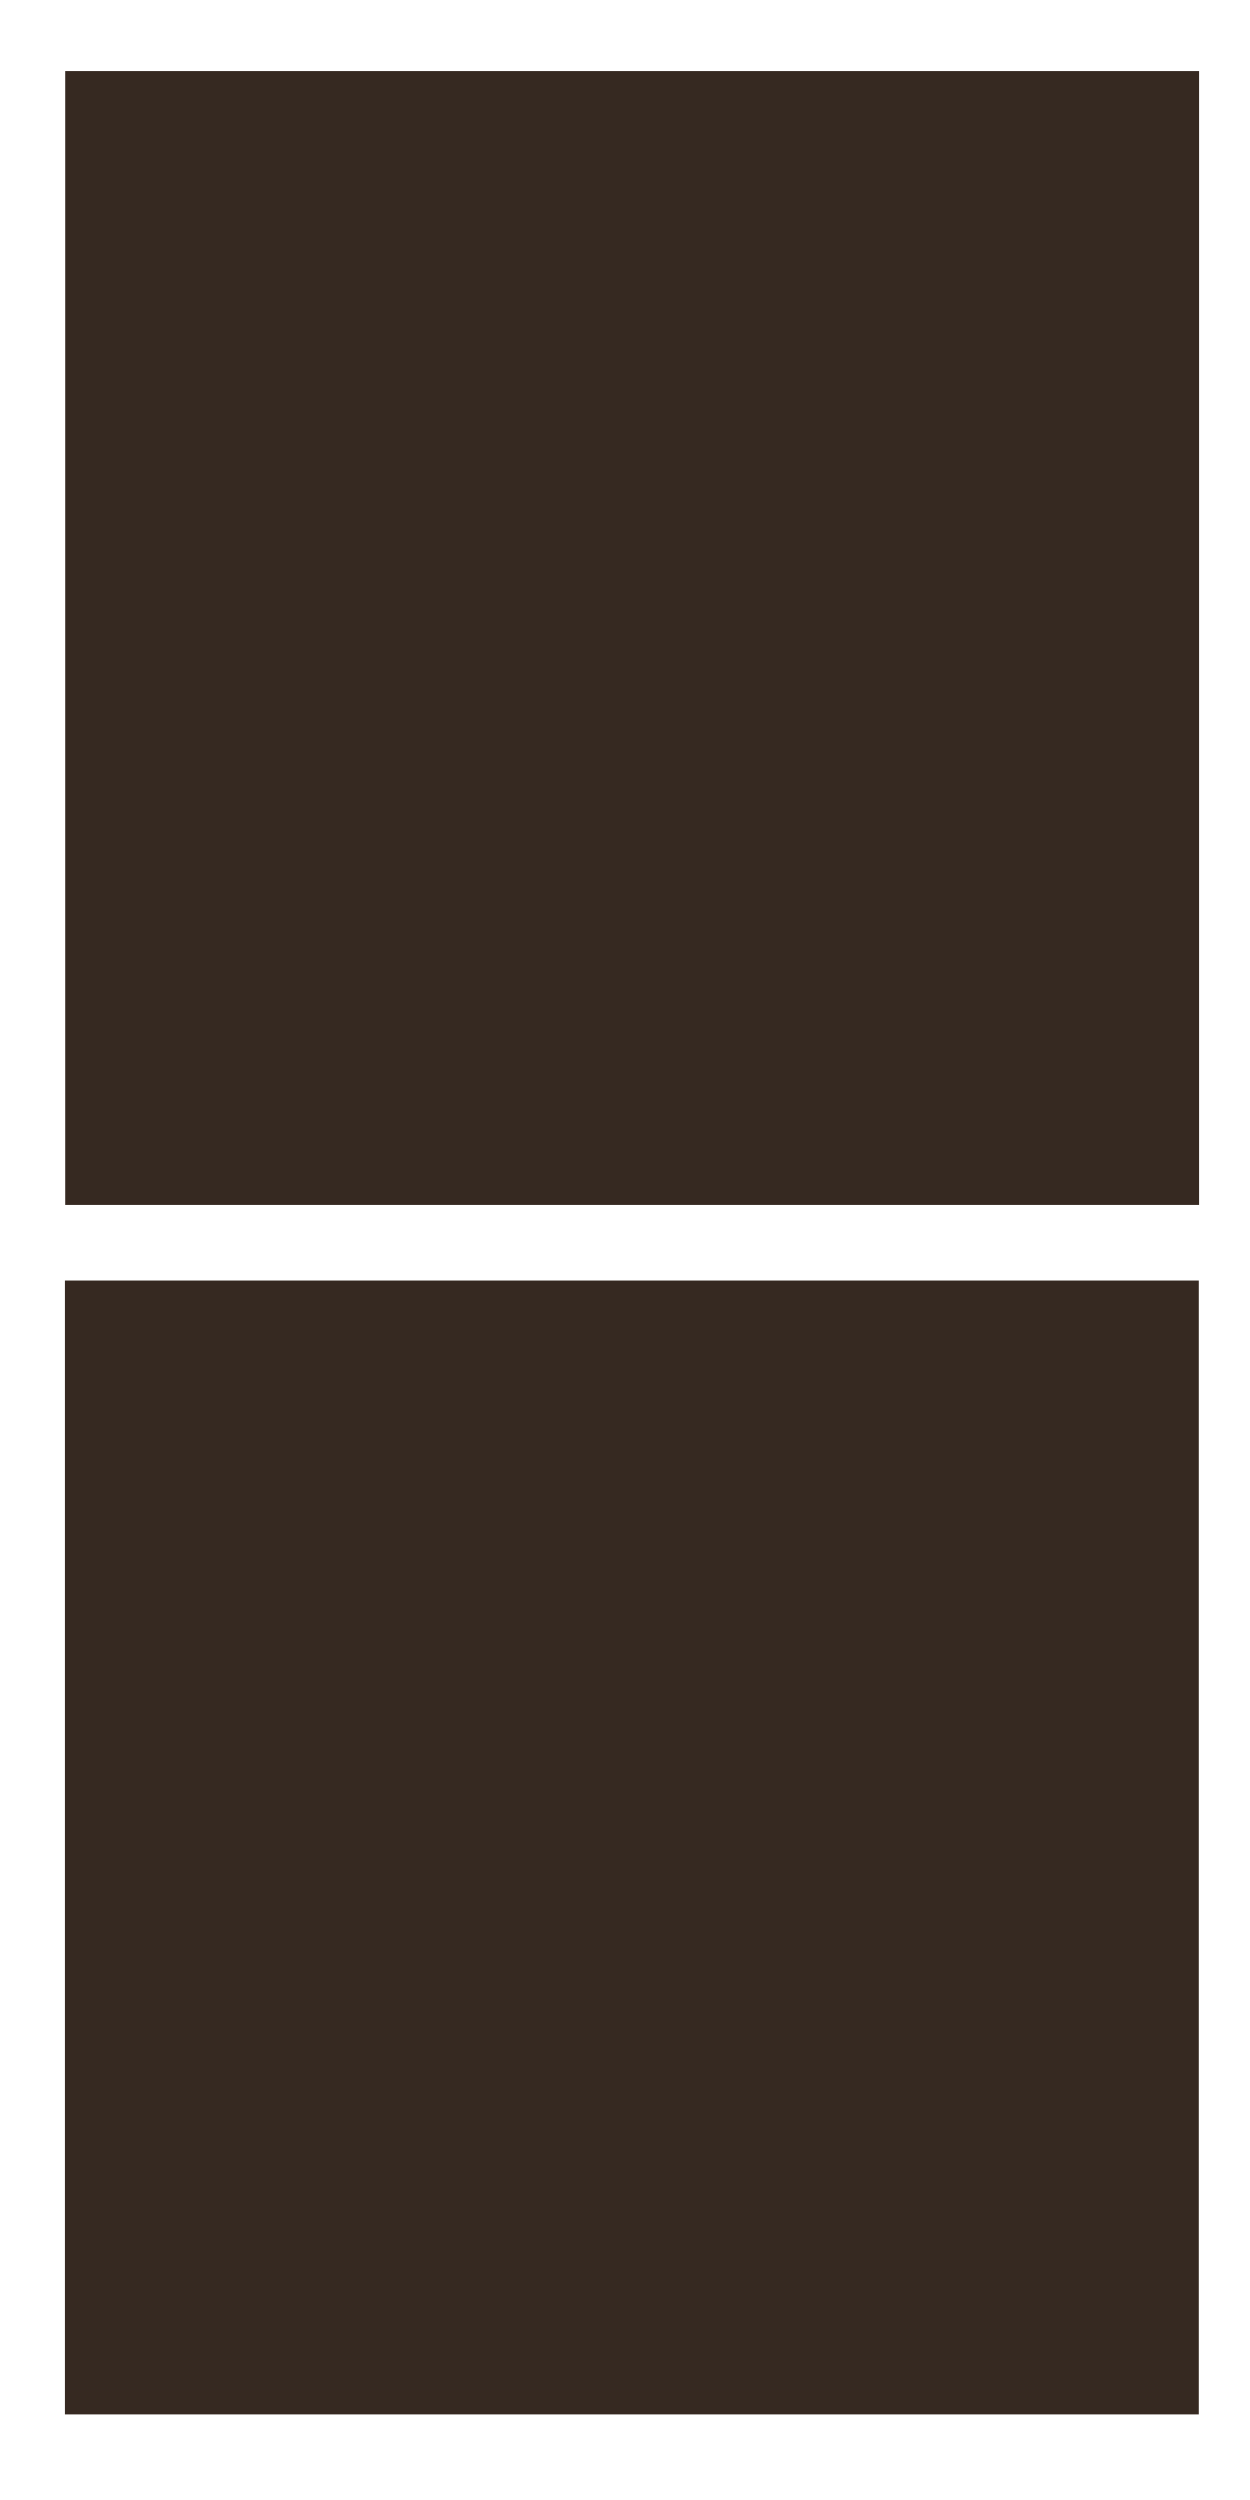
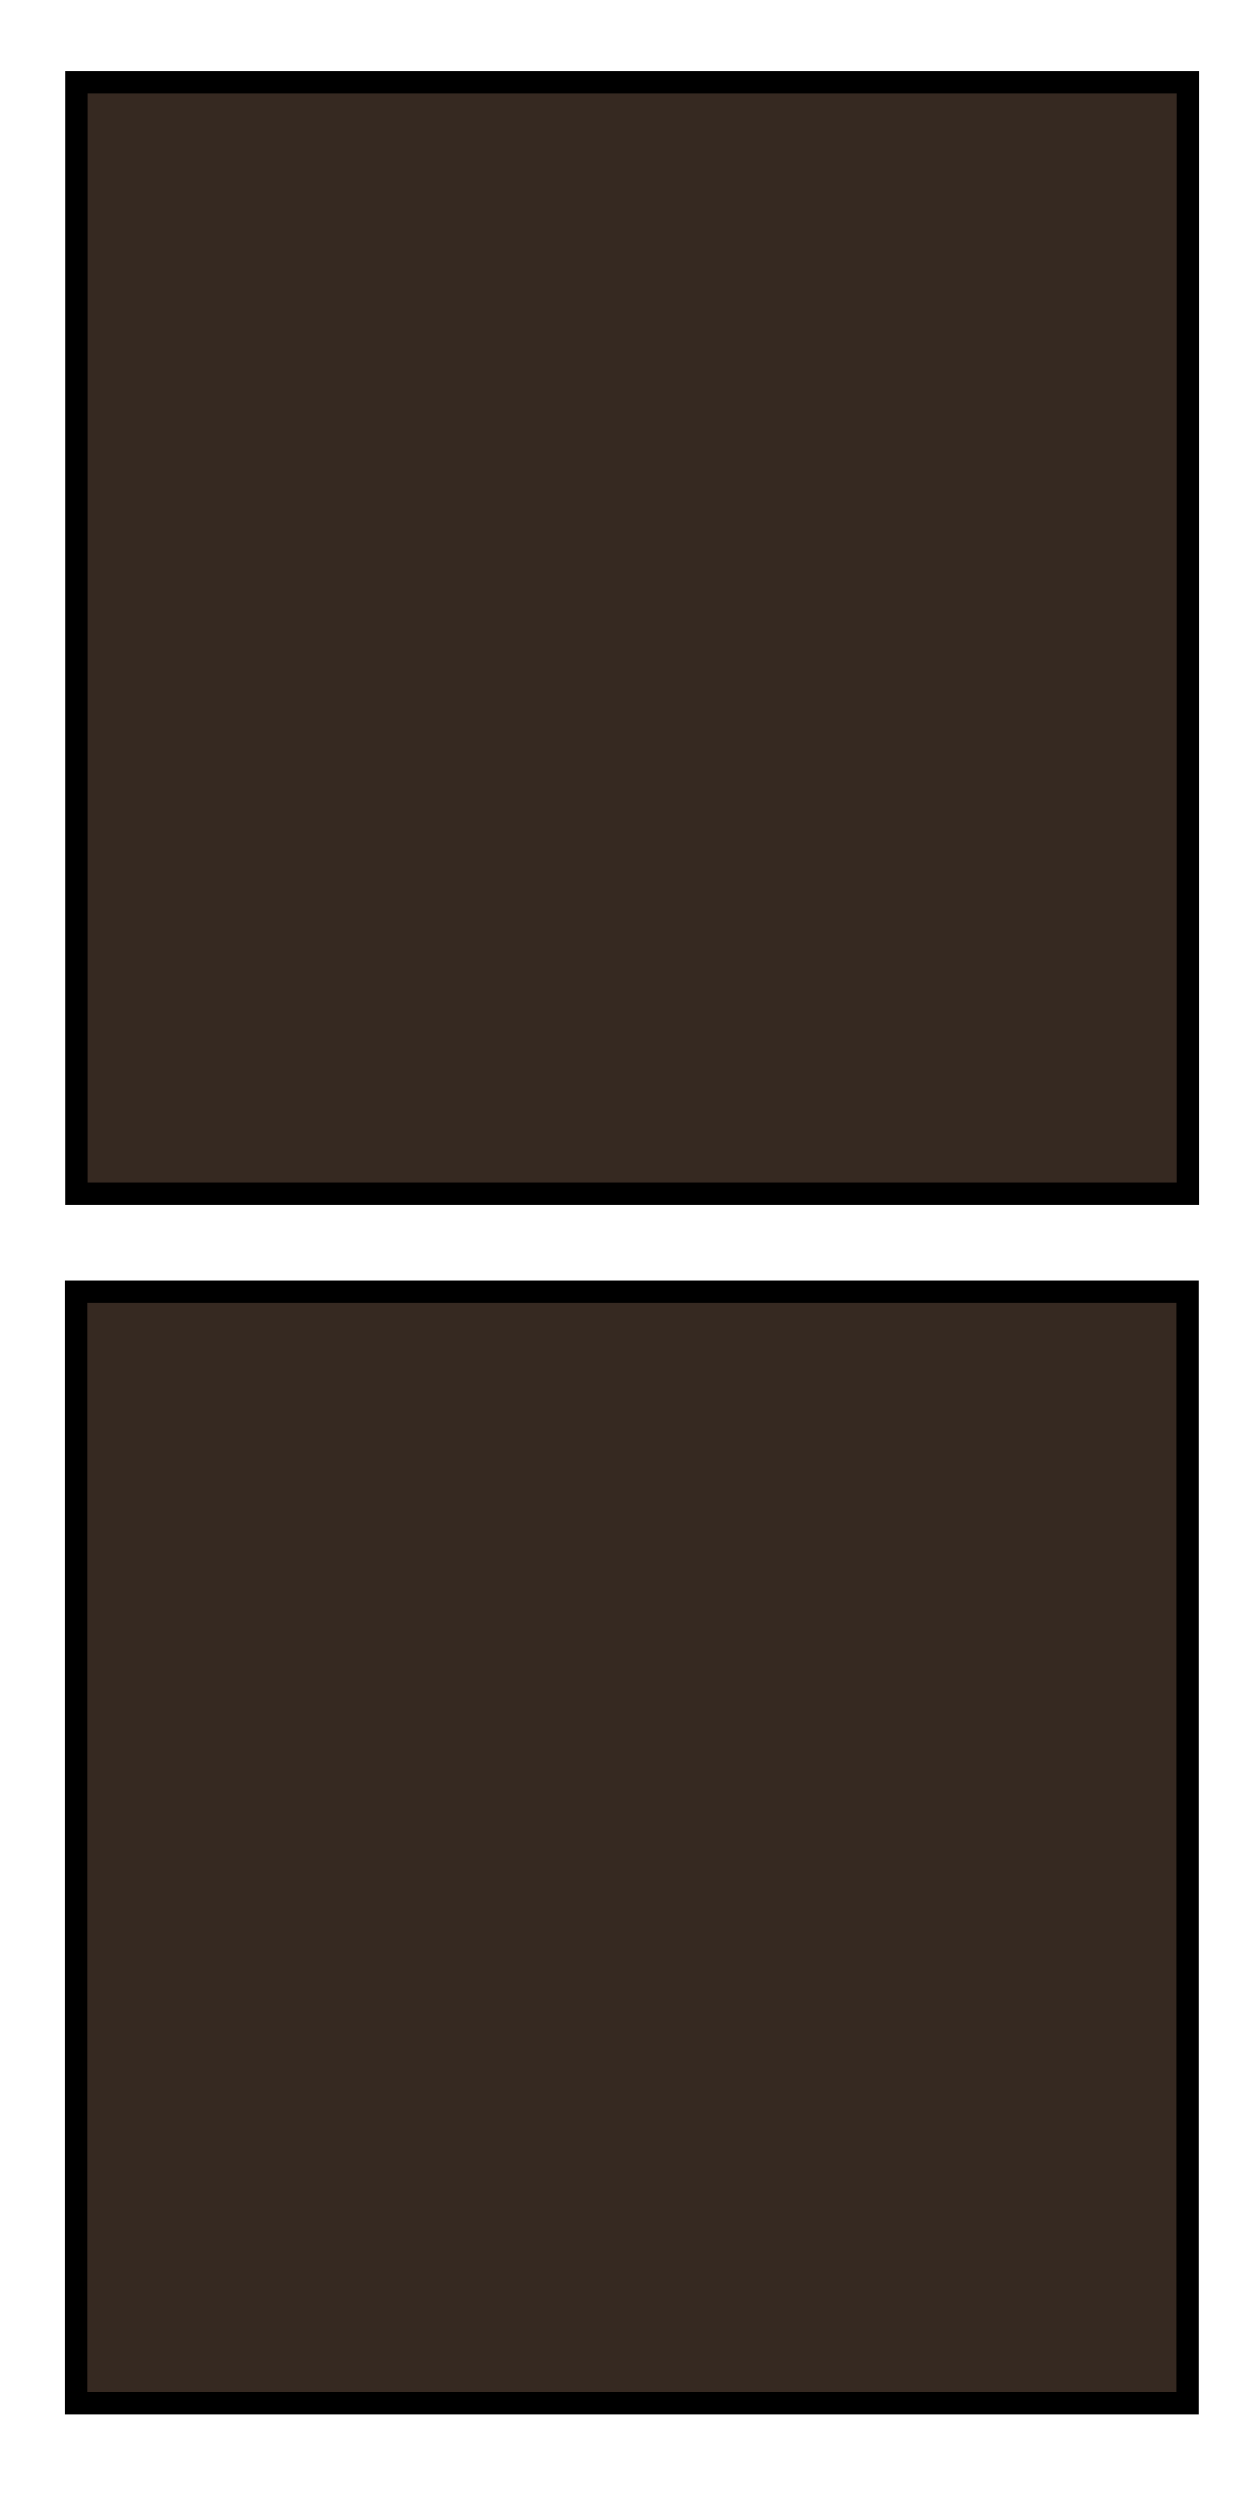
<svg xmlns="http://www.w3.org/2000/svg" width="13.229mm" height="26.458mm" viewBox="0 0 13.229 26.458" version="1.1" id="svg5">
  <defs id="defs2" />
  <g id="layer1" transform="translate(-0.8993819,-15.24871)">
-     <rect style="fill:#362921;fill-opacity:1;stroke:#362921;stroke-width:0.237;stroke-linecap:round;stroke-opacity:1" id="rect479-6" width="11.763" height="11.763" x="1.708" y="16.119" />
-     <rect style="fill:#362921;fill-opacity:1;stroke:#362921;stroke-width:0.237;stroke-linecap:round;stroke-opacity:1" id="rect479-7" width="11.763" height="11.763" x="1.705" y="28.919" />
+     <rect style="fill:#362921;fill-opacity:1;stroke:currentColor;stroke-width:0.237;stroke-linecap:round;stroke-opacity:1" id="rect479-6" width="11.763" height="11.763" x="1.708" y="16.119" />
+     <rect style="fill:#362921;fill-opacity:1;stroke:currentColor;stroke-width:0.237;stroke-linecap:round;stroke-opacity:1" id="rect479-7" width="11.763" height="11.763" x="1.705" y="28.919" />
  </g>
</svg>
